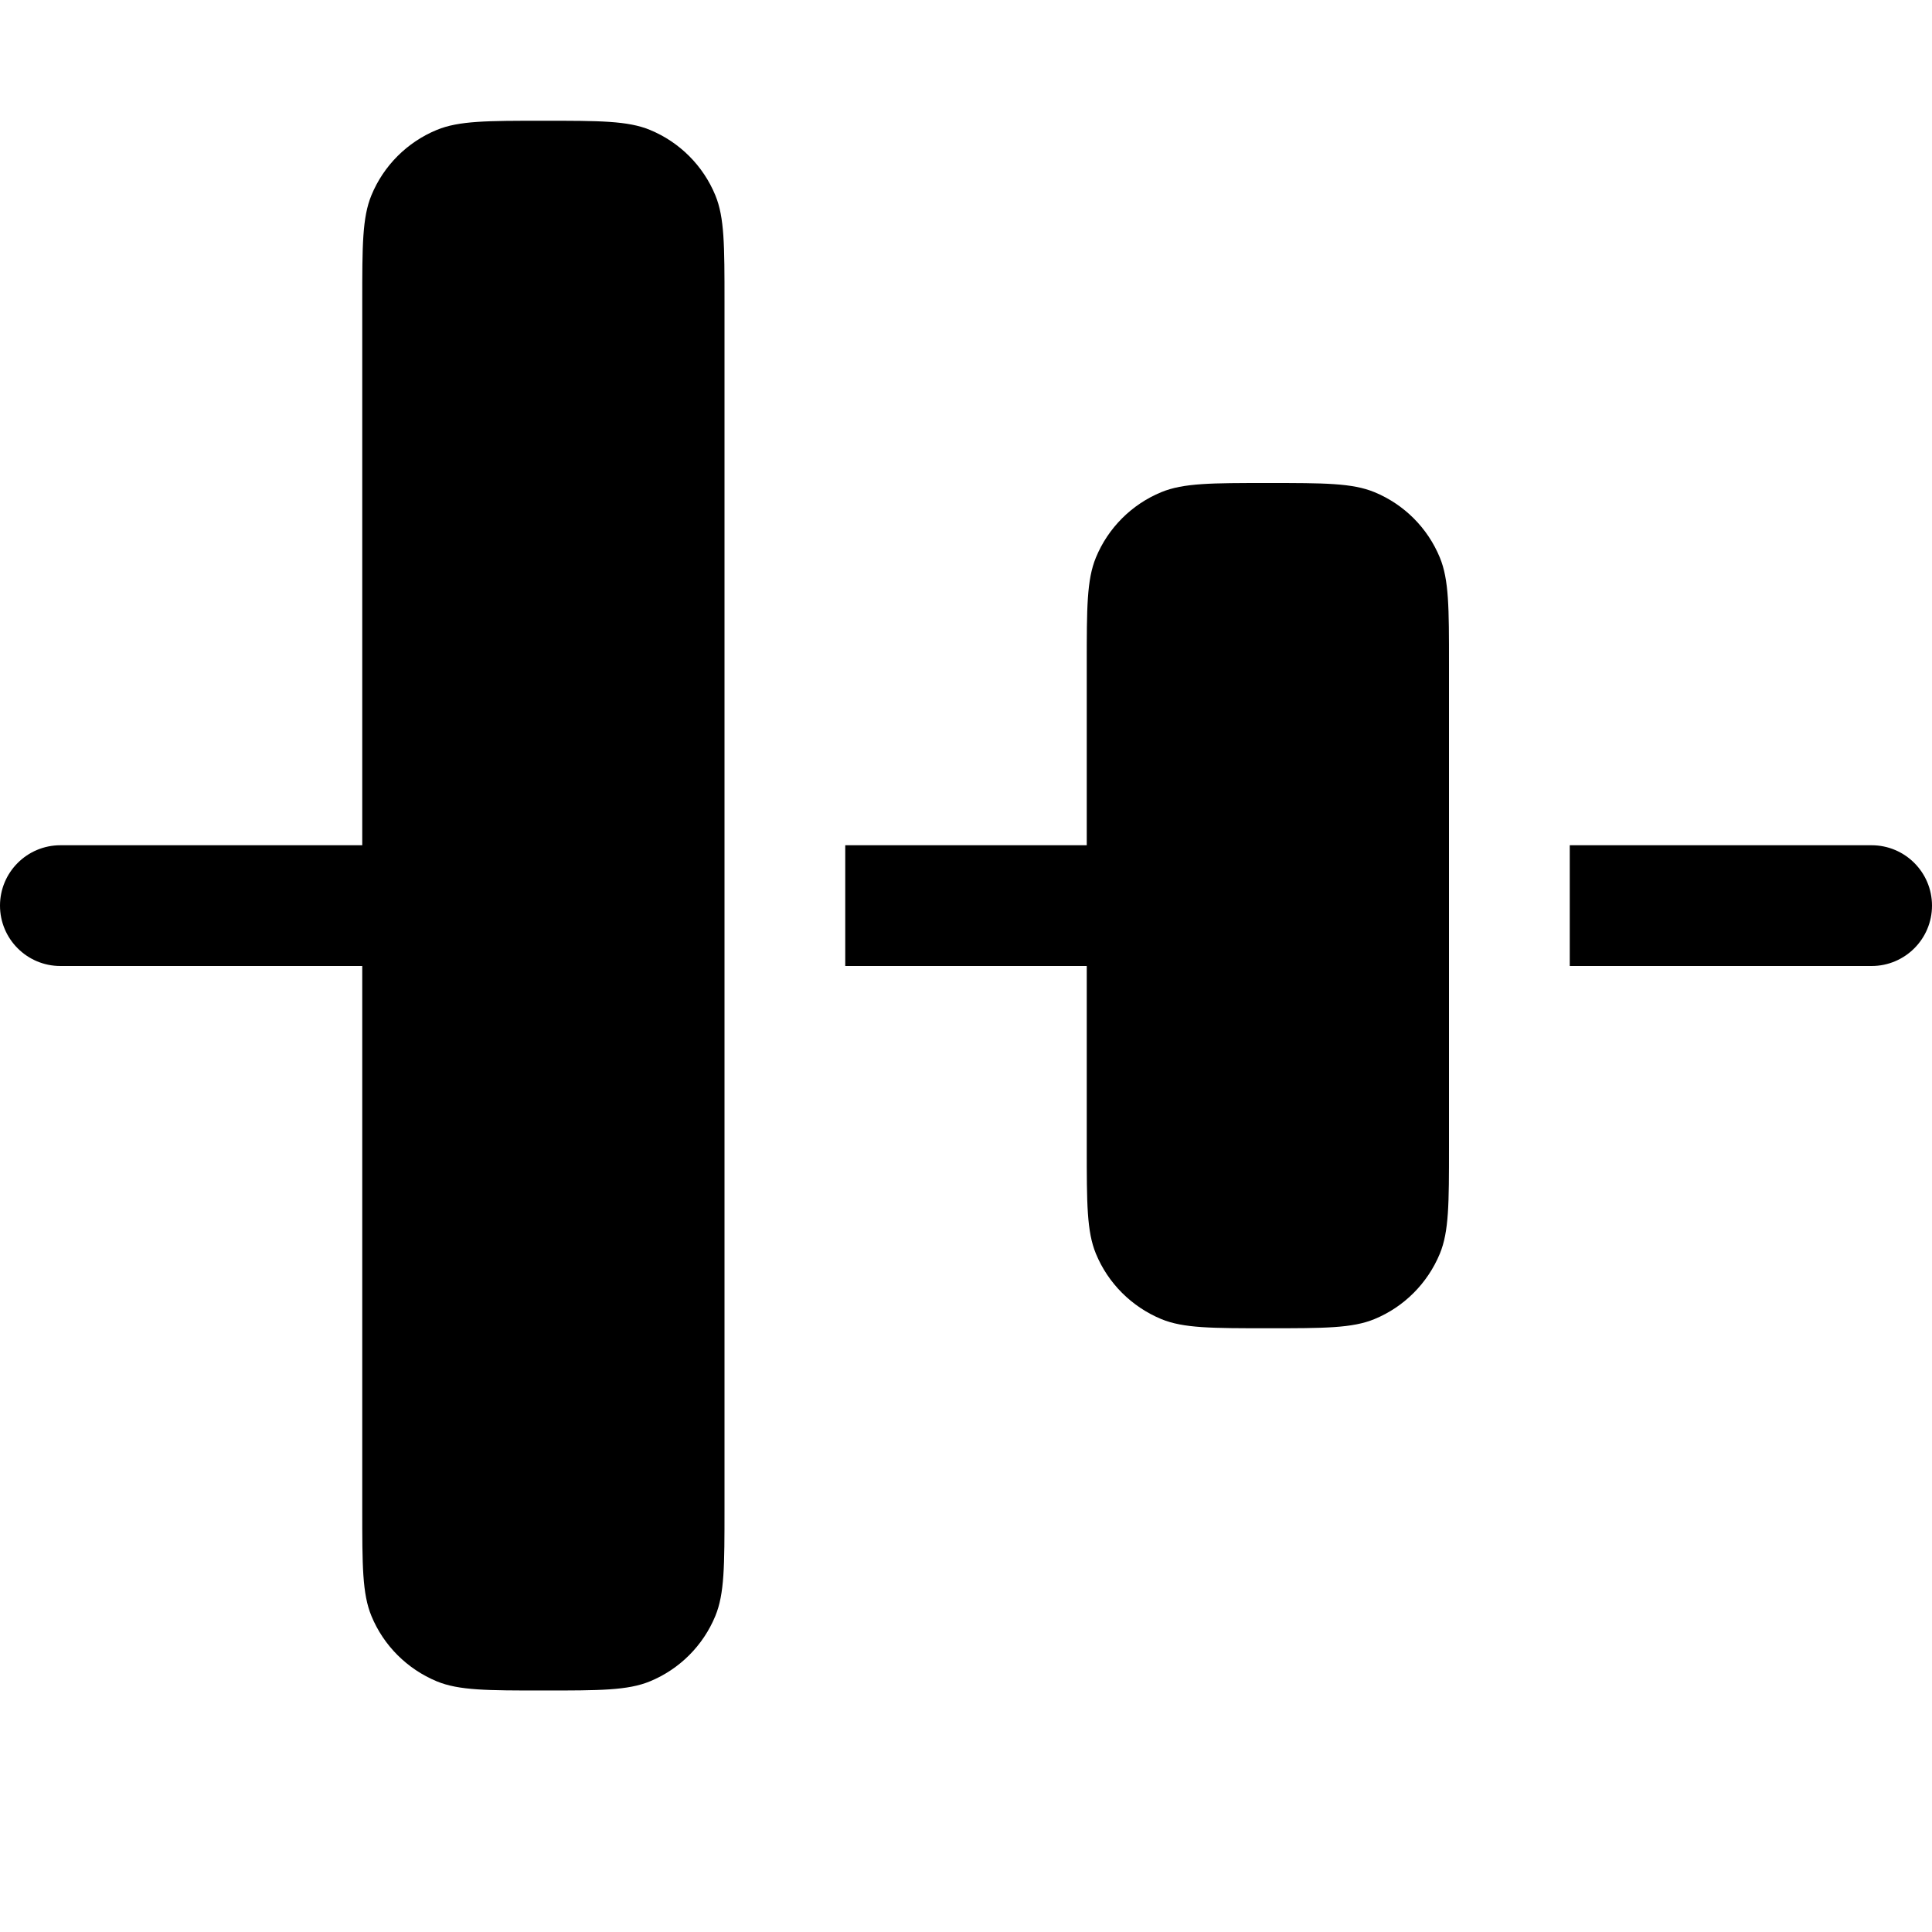
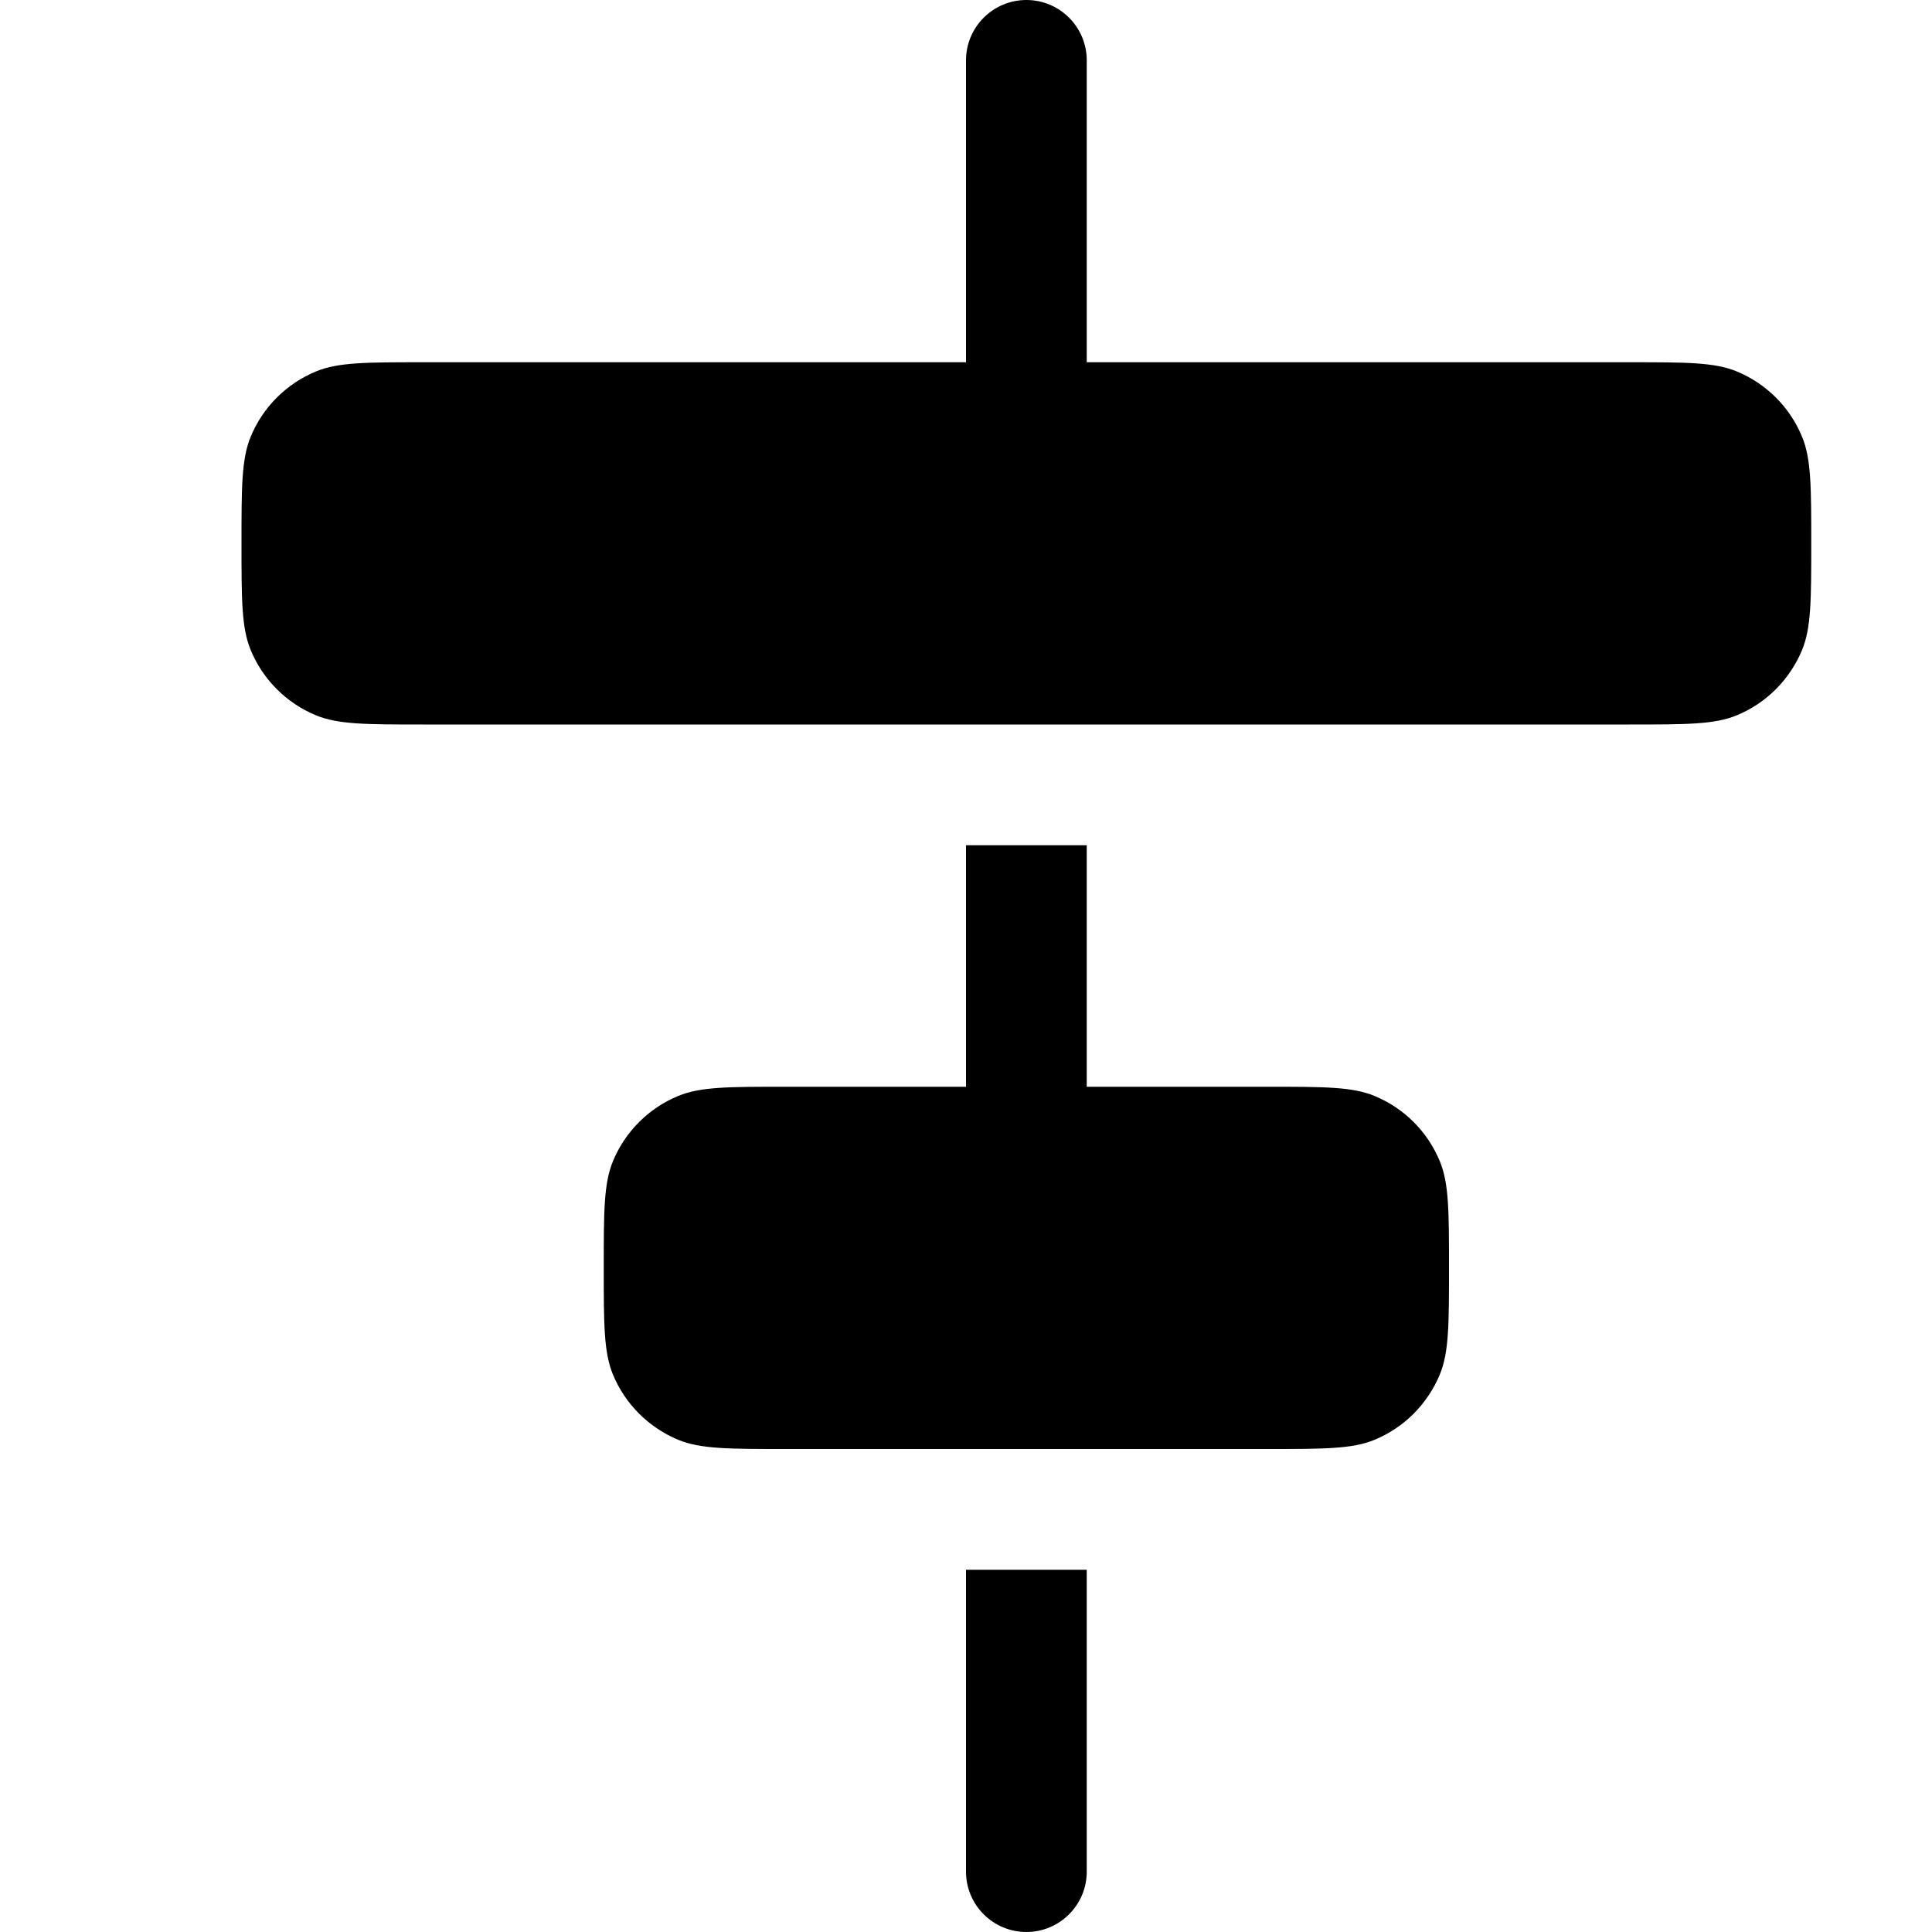
<svg xmlns="http://www.w3.org/2000/svg" viewBox="0 0 16 16">
-   <path d="m4.5 1c0.466 0 0.699 5e-5 0.883 0.076 0.245 0.101 0.44 0.296 0.541 0.541 0.076 0.184 0.076 0.417 0.076 0.883v10c0 0.466-5e-5 0.699-0.076 0.883-0.101 0.245-0.296 0.44-0.541 0.541-0.184 0.076-0.417 0.076-0.883 0.076s-0.699-1e-4 -0.883-0.076c-0.245-0.102-0.44-0.296-0.541-0.541-0.076-0.184-0.076-0.417-0.076-0.883v-4.5h-2.5c-0.276 0-0.5-0.224-0.5-0.5 1.54e-8 -0.276 0.224-0.5 0.5-0.5h2.5v-4.5c0-0.466 5e-5 -0.699 0.076-0.883 0.101-0.245 0.296-0.44 0.541-0.541 0.184-0.076 0.417-0.076 0.883-0.076z" fill="#000" />
-   <path d="m10.5 4c0.466 0 0.699 5e-5 0.883 0.076 0.245 0.101 0.44 0.296 0.541 0.541 0.076 0.184 0.076 0.417 0.076 0.883v4c0 0.466-1e-4 0.699-0.076 0.883-0.102 0.245-0.296 0.44-0.541 0.541-0.184 0.076-0.417 0.076-0.883 0.076s-0.699-1e-4 -0.883-0.076c-0.245-0.102-0.44-0.296-0.541-0.541-0.076-0.184-0.076-0.417-0.076-0.883v-1.5h-2v-1h2v-1.5c0-0.466 5e-5 -0.699 0.076-0.883 0.101-0.245 0.296-0.44 0.541-0.541 0.184-0.076 0.417-0.076 0.883-0.076z" fill="#000" />
-   <path d="m15.5 7c0.276 0 0.5 0.224 0.5 0.5s-0.224 0.5-0.5 0.5h-2.5v-1h2.5z" fill="#000" />
+   <path d="m9 15.5c0 0.276-0.224 0.5-0.5 0.5s-0.5-0.224-0.5-0.5v-2.5h1v2.5z" fill="#000" />
+   <path d="m9 9h1.5c0.466 0 0.699 5e-5 0.883 0.076 0.245 0.101 0.44 0.296 0.541 0.541 0.076 0.184 0.076 0.417 0.076 0.883s-1e-4 0.699-0.076 0.883c-0.102 0.245-0.296 0.44-0.541 0.541-0.184 0.076-0.417 0.076-0.883 0.076h-4c-0.466 0-0.699-1e-4 -0.883-0.076-0.245-0.102-0.44-0.296-0.541-0.541-0.076-0.184-0.076-0.417-0.076-0.883s5e-5 -0.699 0.076-0.883c0.101-0.245 0.296-0.44 0.541-0.541 0.184-0.076 0.417-0.076 0.883-0.076h1.5v-2h1v2z" fill="#000" />
+   <path d="m8.5 0c0.276 1.21e-8 0.5 0.224 0.5 0.5v2.5h4.5c0.466 0 0.699 5e-5 0.883 0.076 0.245 0.101 0.44 0.296 0.541 0.541 0.076 0.184 0.076 0.417 0.076 0.883s-1e-4 0.699-0.076 0.883c-0.102 0.245-0.296 0.44-0.541 0.541-0.184 0.076-0.417 0.076-0.883 0.076h-10c-0.466 0-0.699-5e-5 -0.883-0.076-0.245-0.101-0.44-0.296-0.541-0.541-0.076-0.184-0.076-0.417-0.076-0.883s5e-5 -0.699 0.076-0.883c0.101-0.245 0.296-0.44 0.541-0.541 0.184-0.076 0.417-0.076 0.883-0.076h4.5v-2.5c0-0.276 0.224-0.5 0.5-0.5z" fill="#000" />
</svg>
